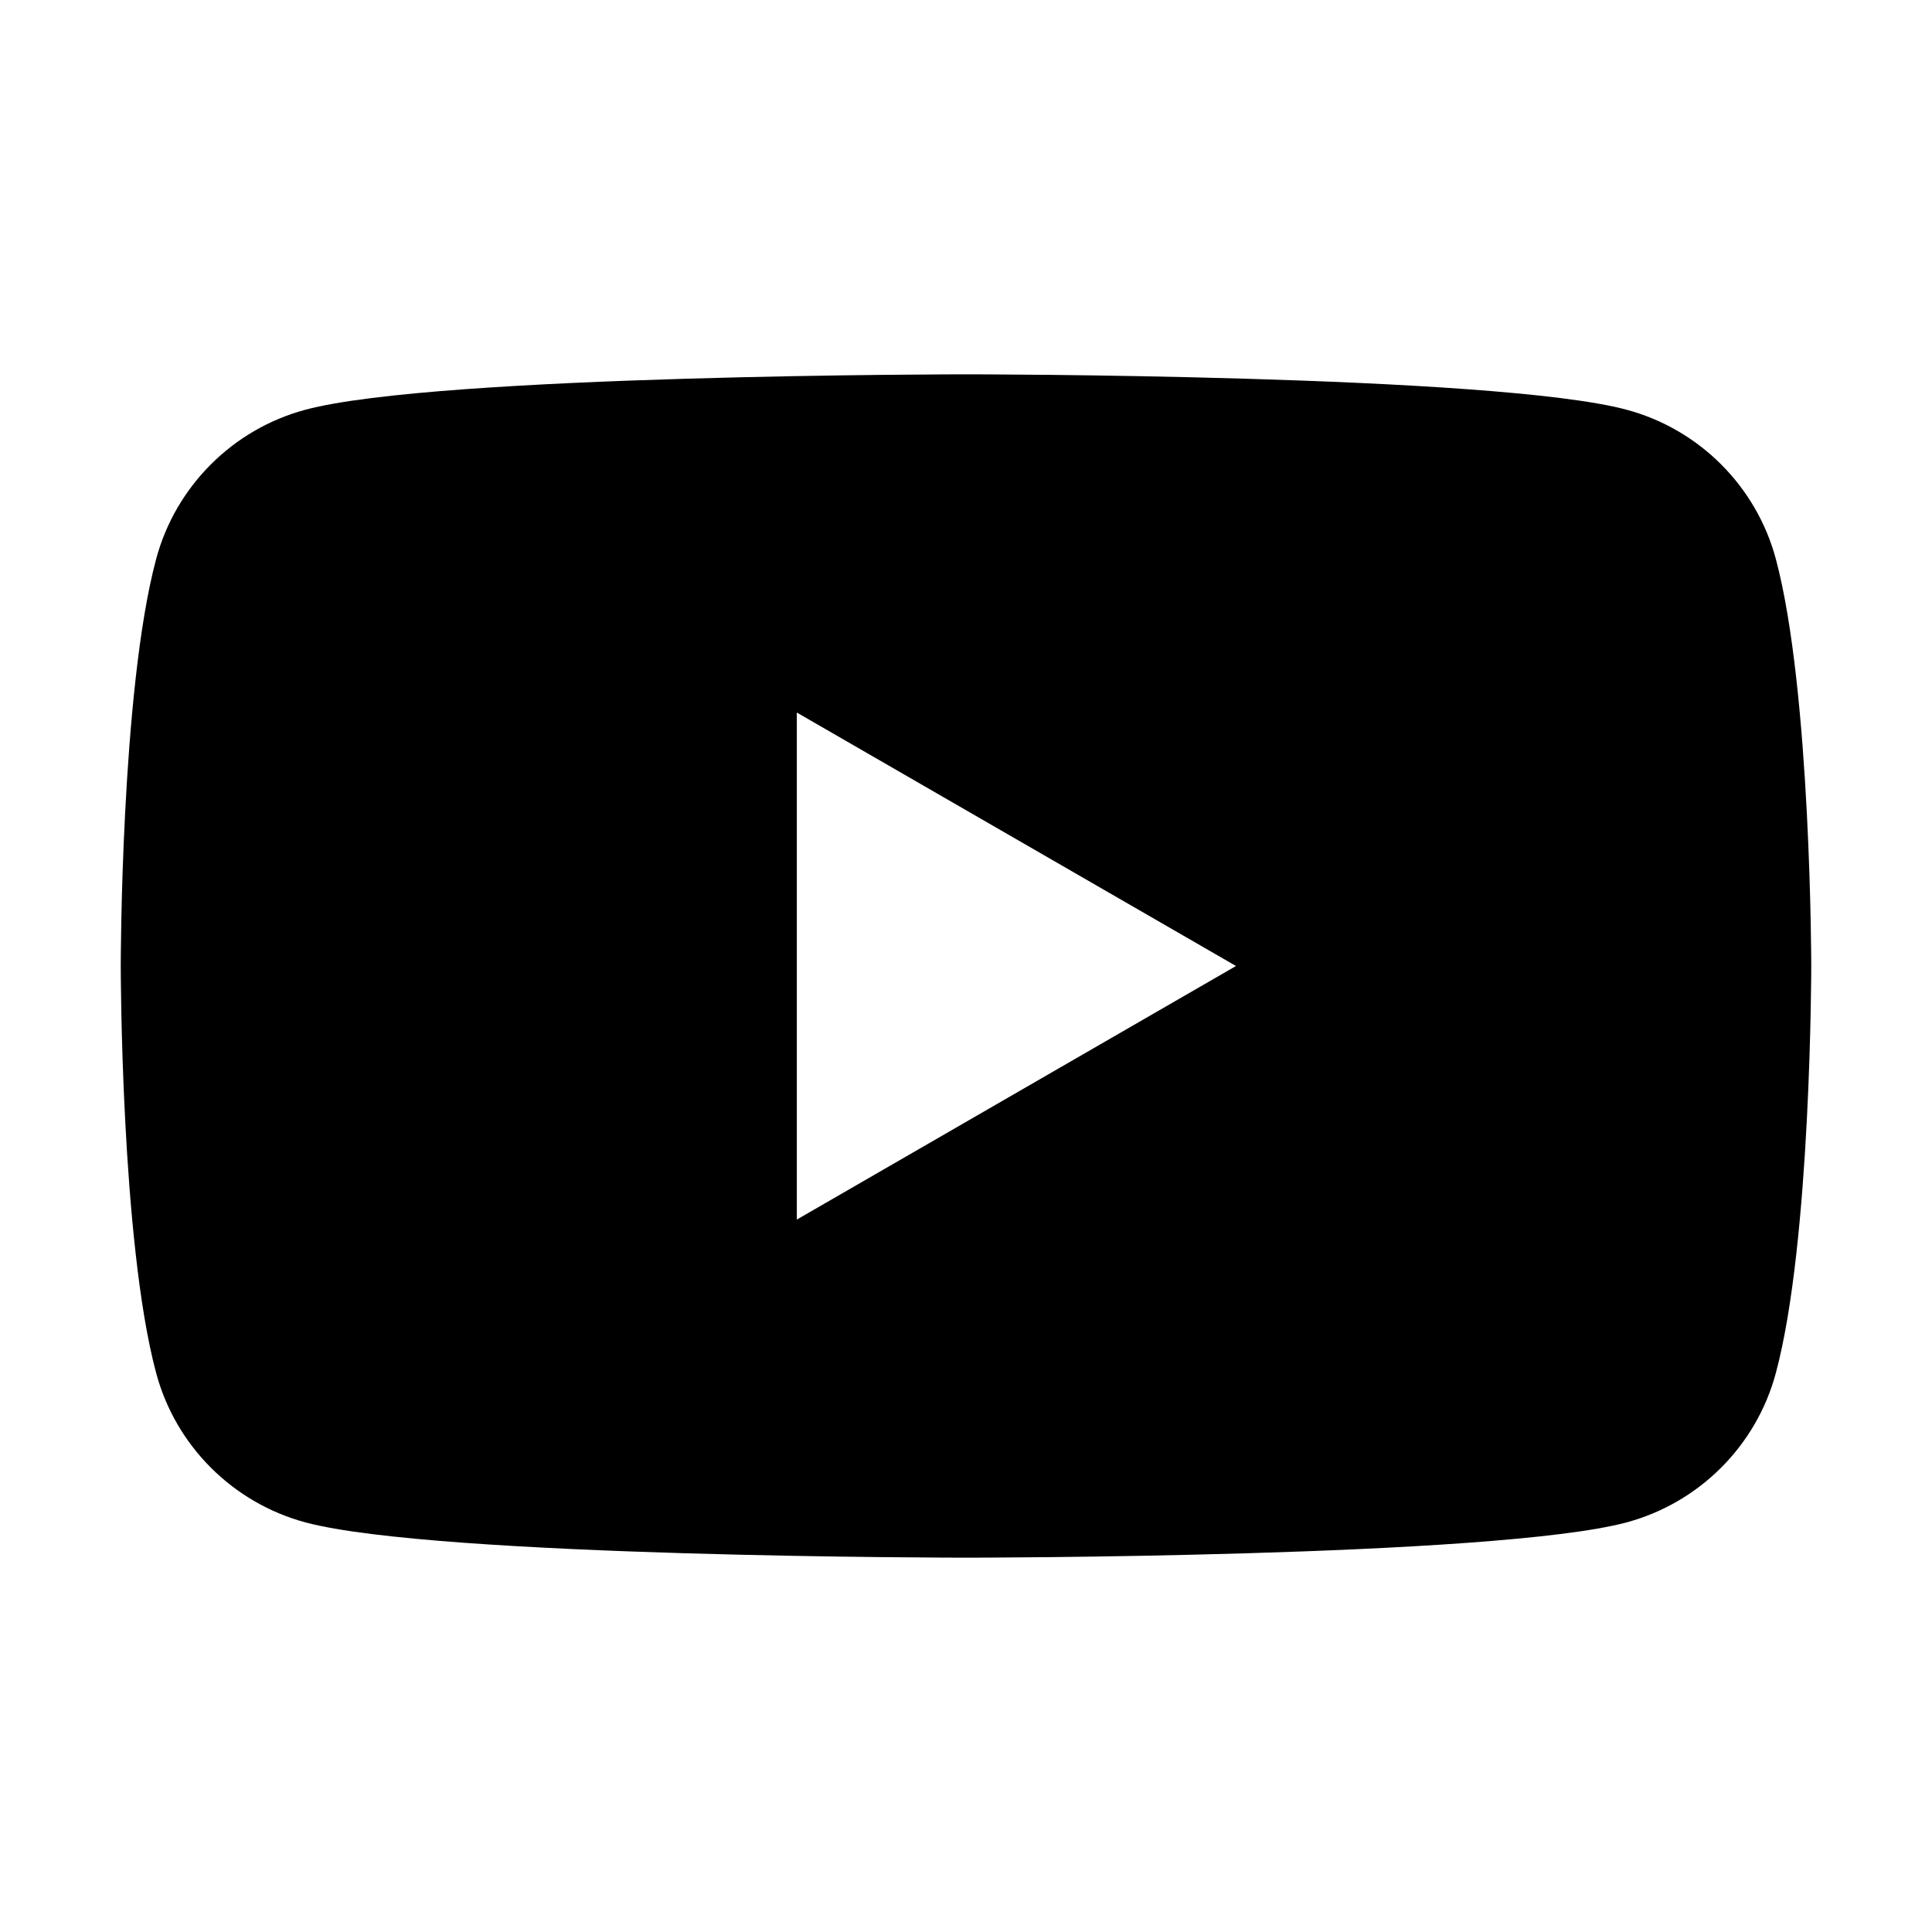
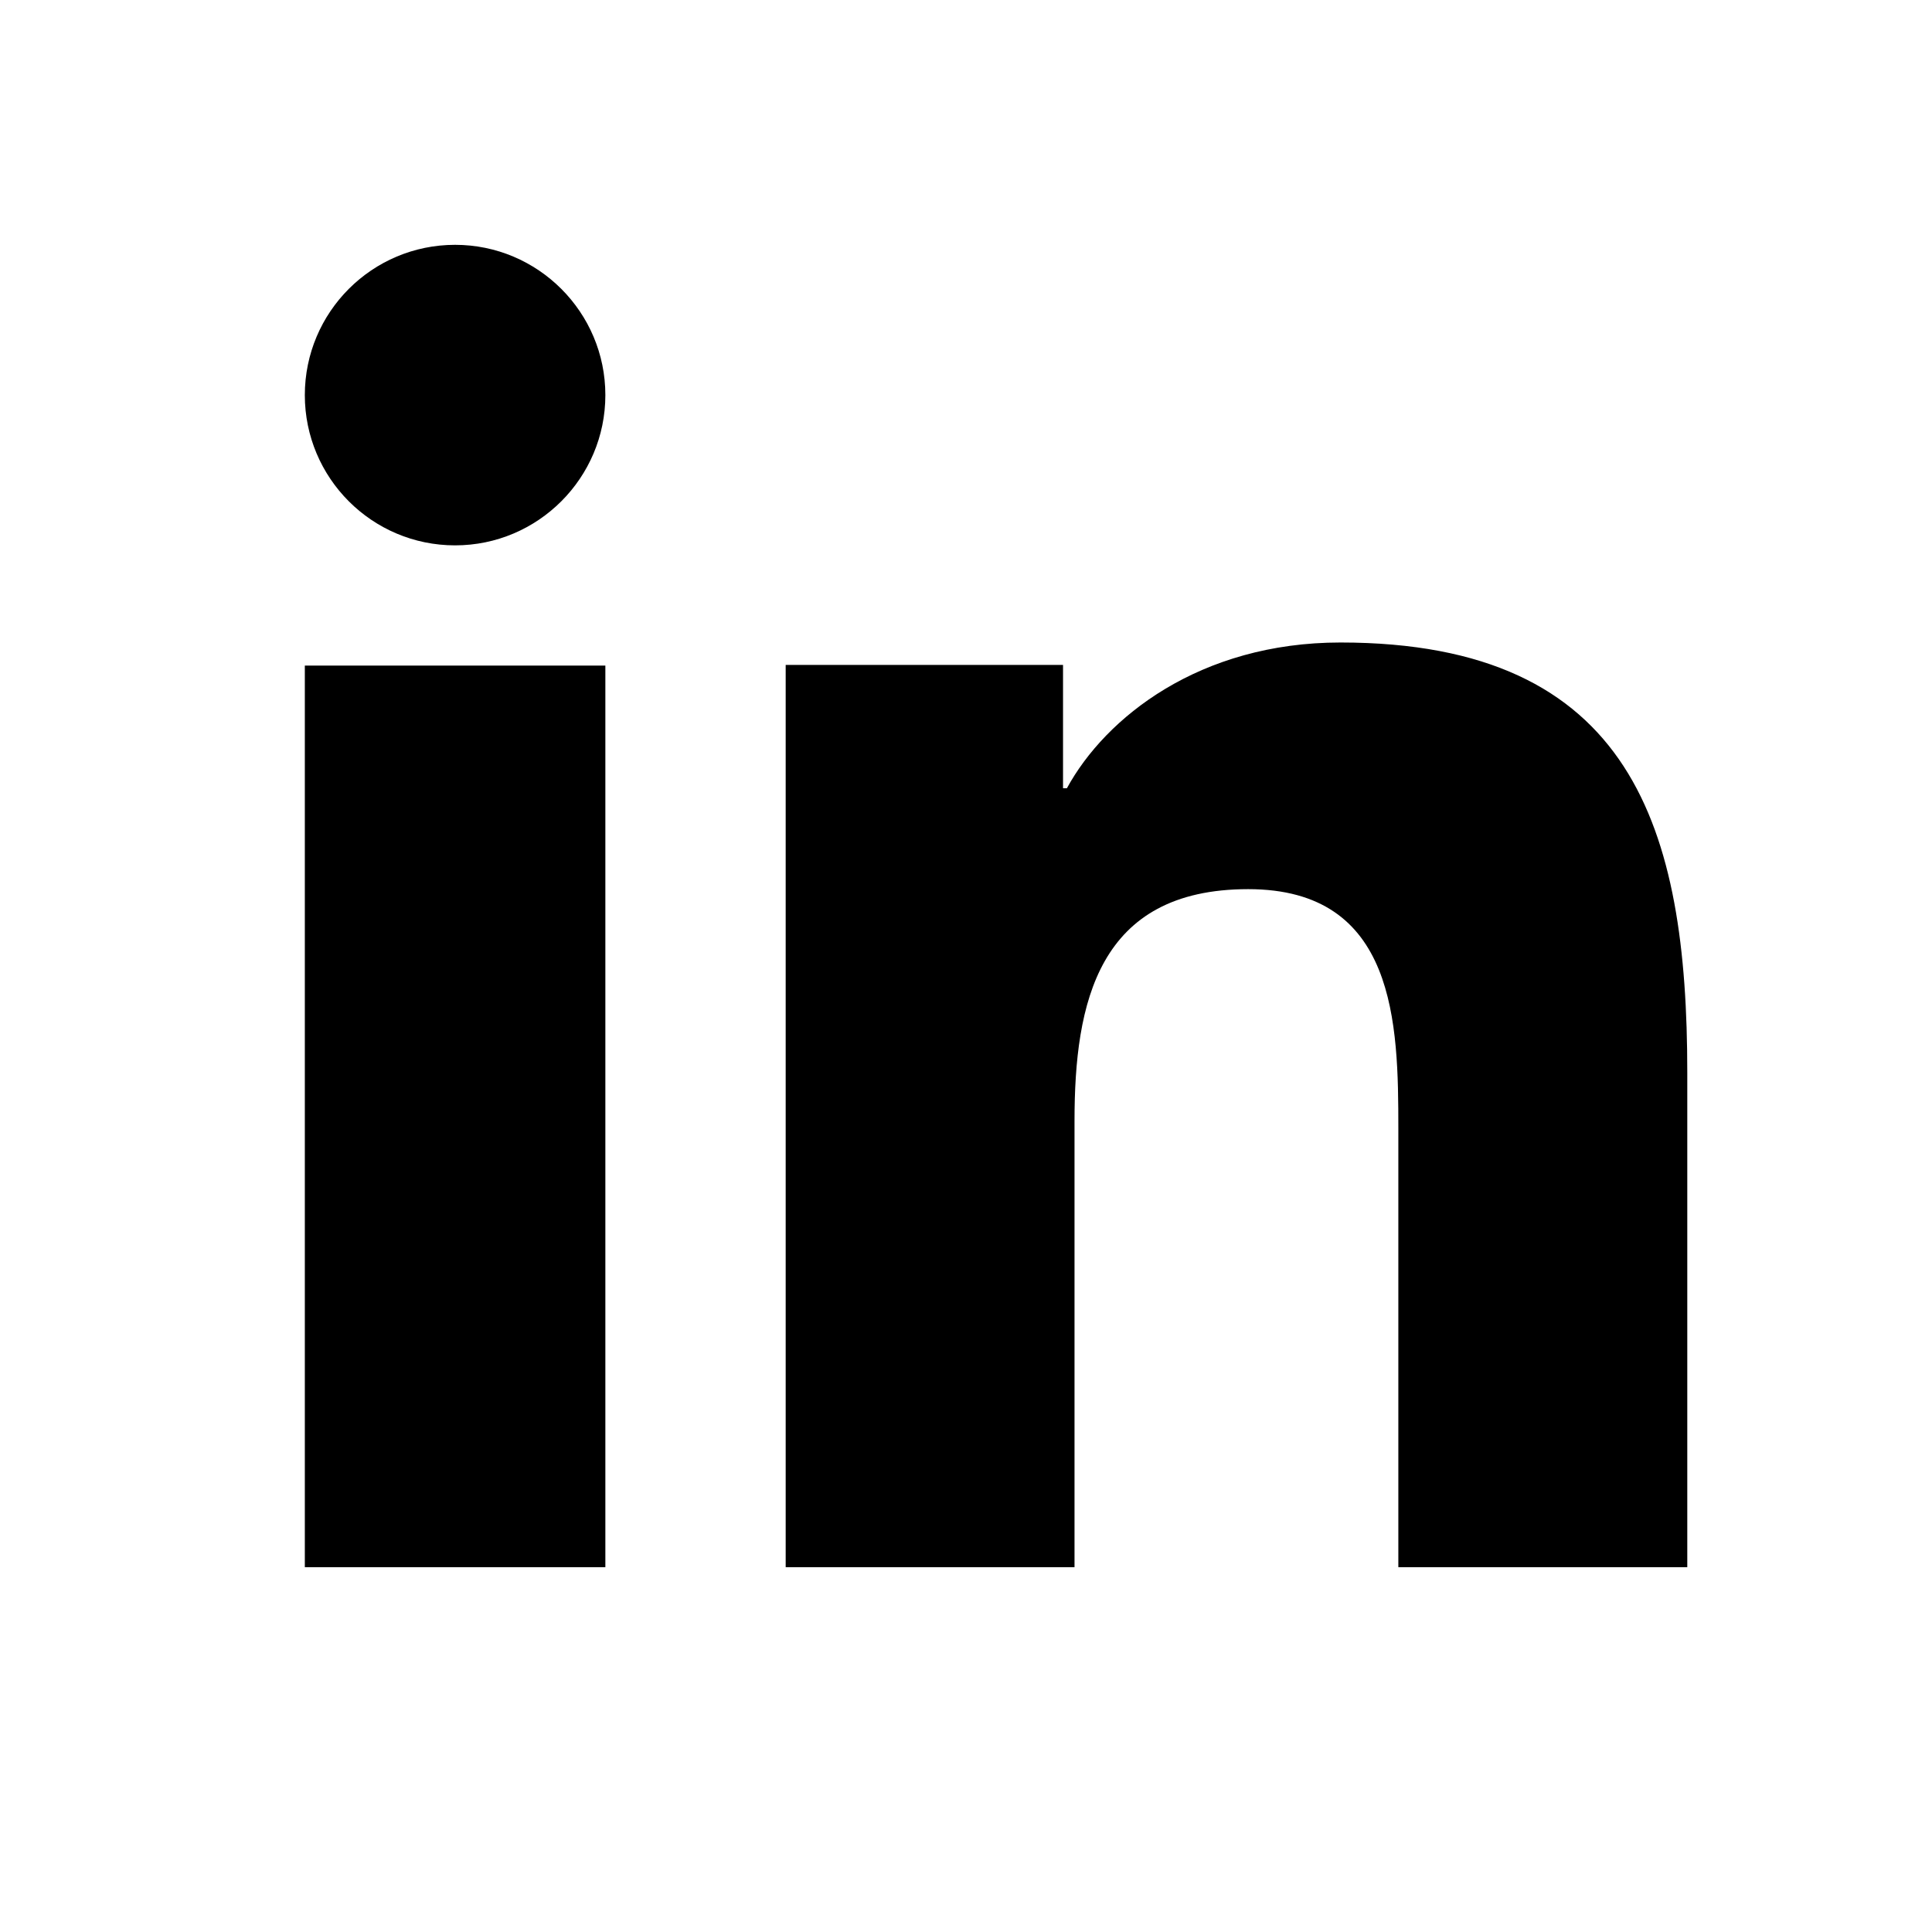
- <svg stroke-linejoin="round" viewBox="0 0 16 16" width="100%" STYLE="color: currentcolor;" class="c-custom-svg">
-   <path fill-rule="evenodd" clip-rule="evenodd" d="M13.47 3.393C14.072 3.554 14.546 4.028 14.707 4.63C14.999 5.722 15 8 15 8C15 8 15 10.279 14.707 11.37C14.546 11.973 14.072 12.446 13.47 12.608C12.378 12.9 8 12.9 8 12.9C8 12.9 3.622 12.9 2.53 12.608C1.928 12.446 1.454 11.973 1.293 11.37C1 10.279 1 8 1 8C1 8 1 5.722 1.293 4.63C1.454 4.028 1.928 3.554 2.53 3.393C3.622 3.1 8 3.1 8 3.1C8 3.1 12.378 3.1 13.47 3.393ZM10.236 8L6.599 10.1V5.901L10.236 8Z" fill="currentColor" />
+ <svg xmlns="http://www.w3.org/2000/svg" width="100%" viewBox="0 0 18 18" fill="none" class="c-custom-svg">
+   <path d="M5.64 14.601H2.84V6.201H5.64V14.601ZM4.24 5.081C3.466 5.081 2.84 4.453 2.84 3.681C2.84 2.908 3.467 2.281 4.24 2.281C5.012 2.281 5.64 2.909 5.64 3.681C5.64 4.453 5.012 5.081 4.24 5.081ZM15.72 14.601H13.028V10.513C13.028 9.538 13.009 8.284 11.629 8.284C10.227 8.284 10.011 9.346 10.011 10.443V14.601H7.32V6.195H9.904V7.344H9.94C10.3 6.683 11.178 5.986 12.489 5.986C15.216 5.986 15.72 7.727 15.72 9.991V14.601Z" fill="currentColor" />
</svg>
